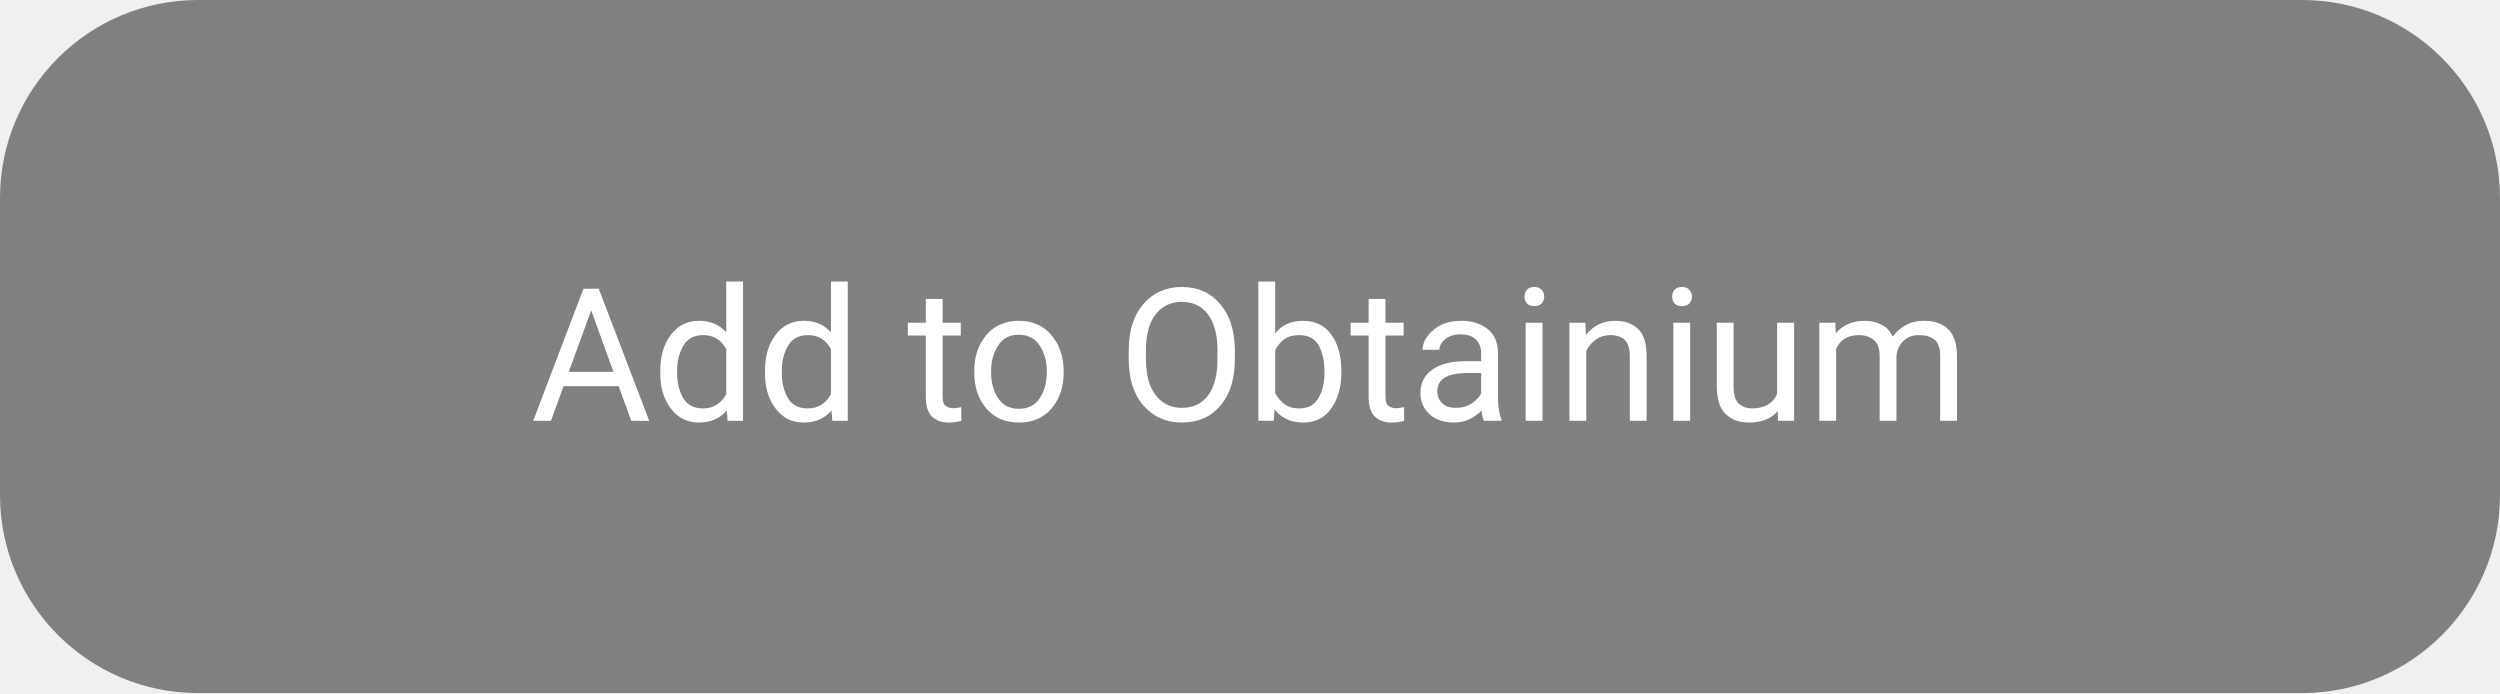
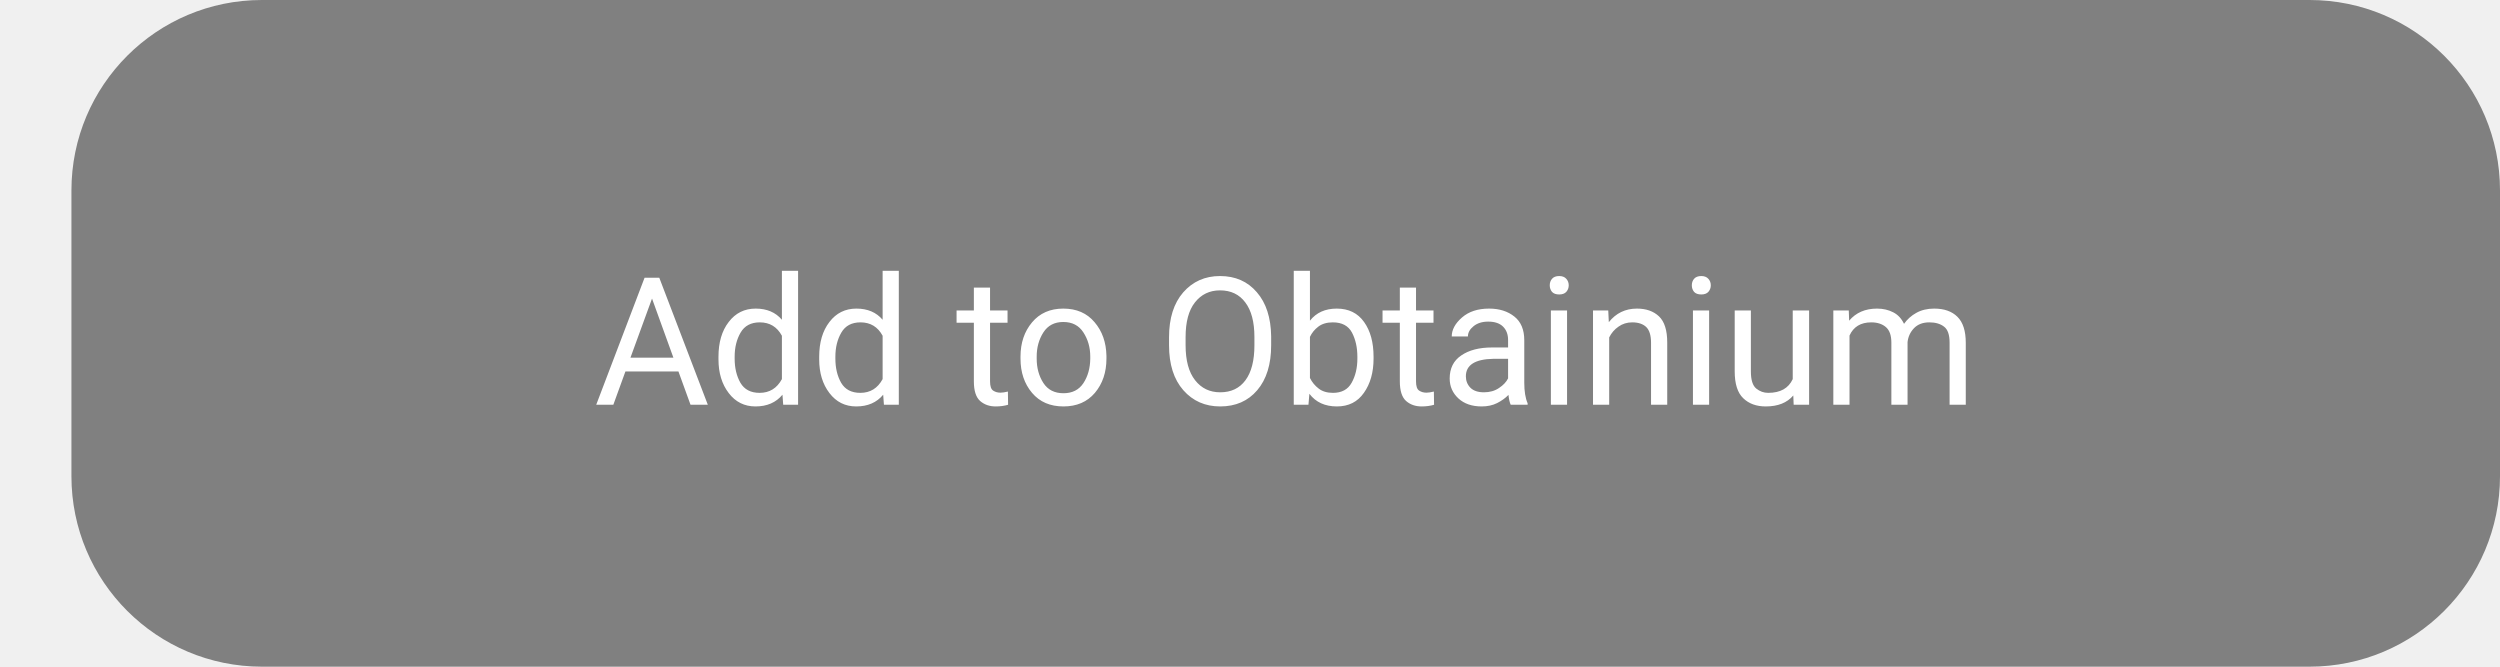
- <svg xmlns="http://www.w3.org/2000/svg" width="202.0" height="56" viewBox="0 0 202.0 56">
-   <rect x="0" y="0" width="202.0" height="56" rx="16" fill="#808080" />
-   <text x="101.0" y="34.0" text-anchor="middle" font-family="'Roboto','Segoe UI',Helvetica,Arial,sans-serif" font-size="15" fill="#FFFFFF">Add to Obtainium</text>
+ <svg xmlns="http://www.w3.org/2000/svg" width="210.0" height="56" viewBox="0 0 210.0 56">
+   <rect x="6" y="0" width="204.0" height="56" rx="16" fill="#808080" />
+   <text x="108.0" y="34.0" text-anchor="middle" font-family="'Roboto','Segoe UI',Helvetica,Arial,sans-serif" font-size="15" fill="#FFFFFF">Add to Obtainium</text>
</svg>
